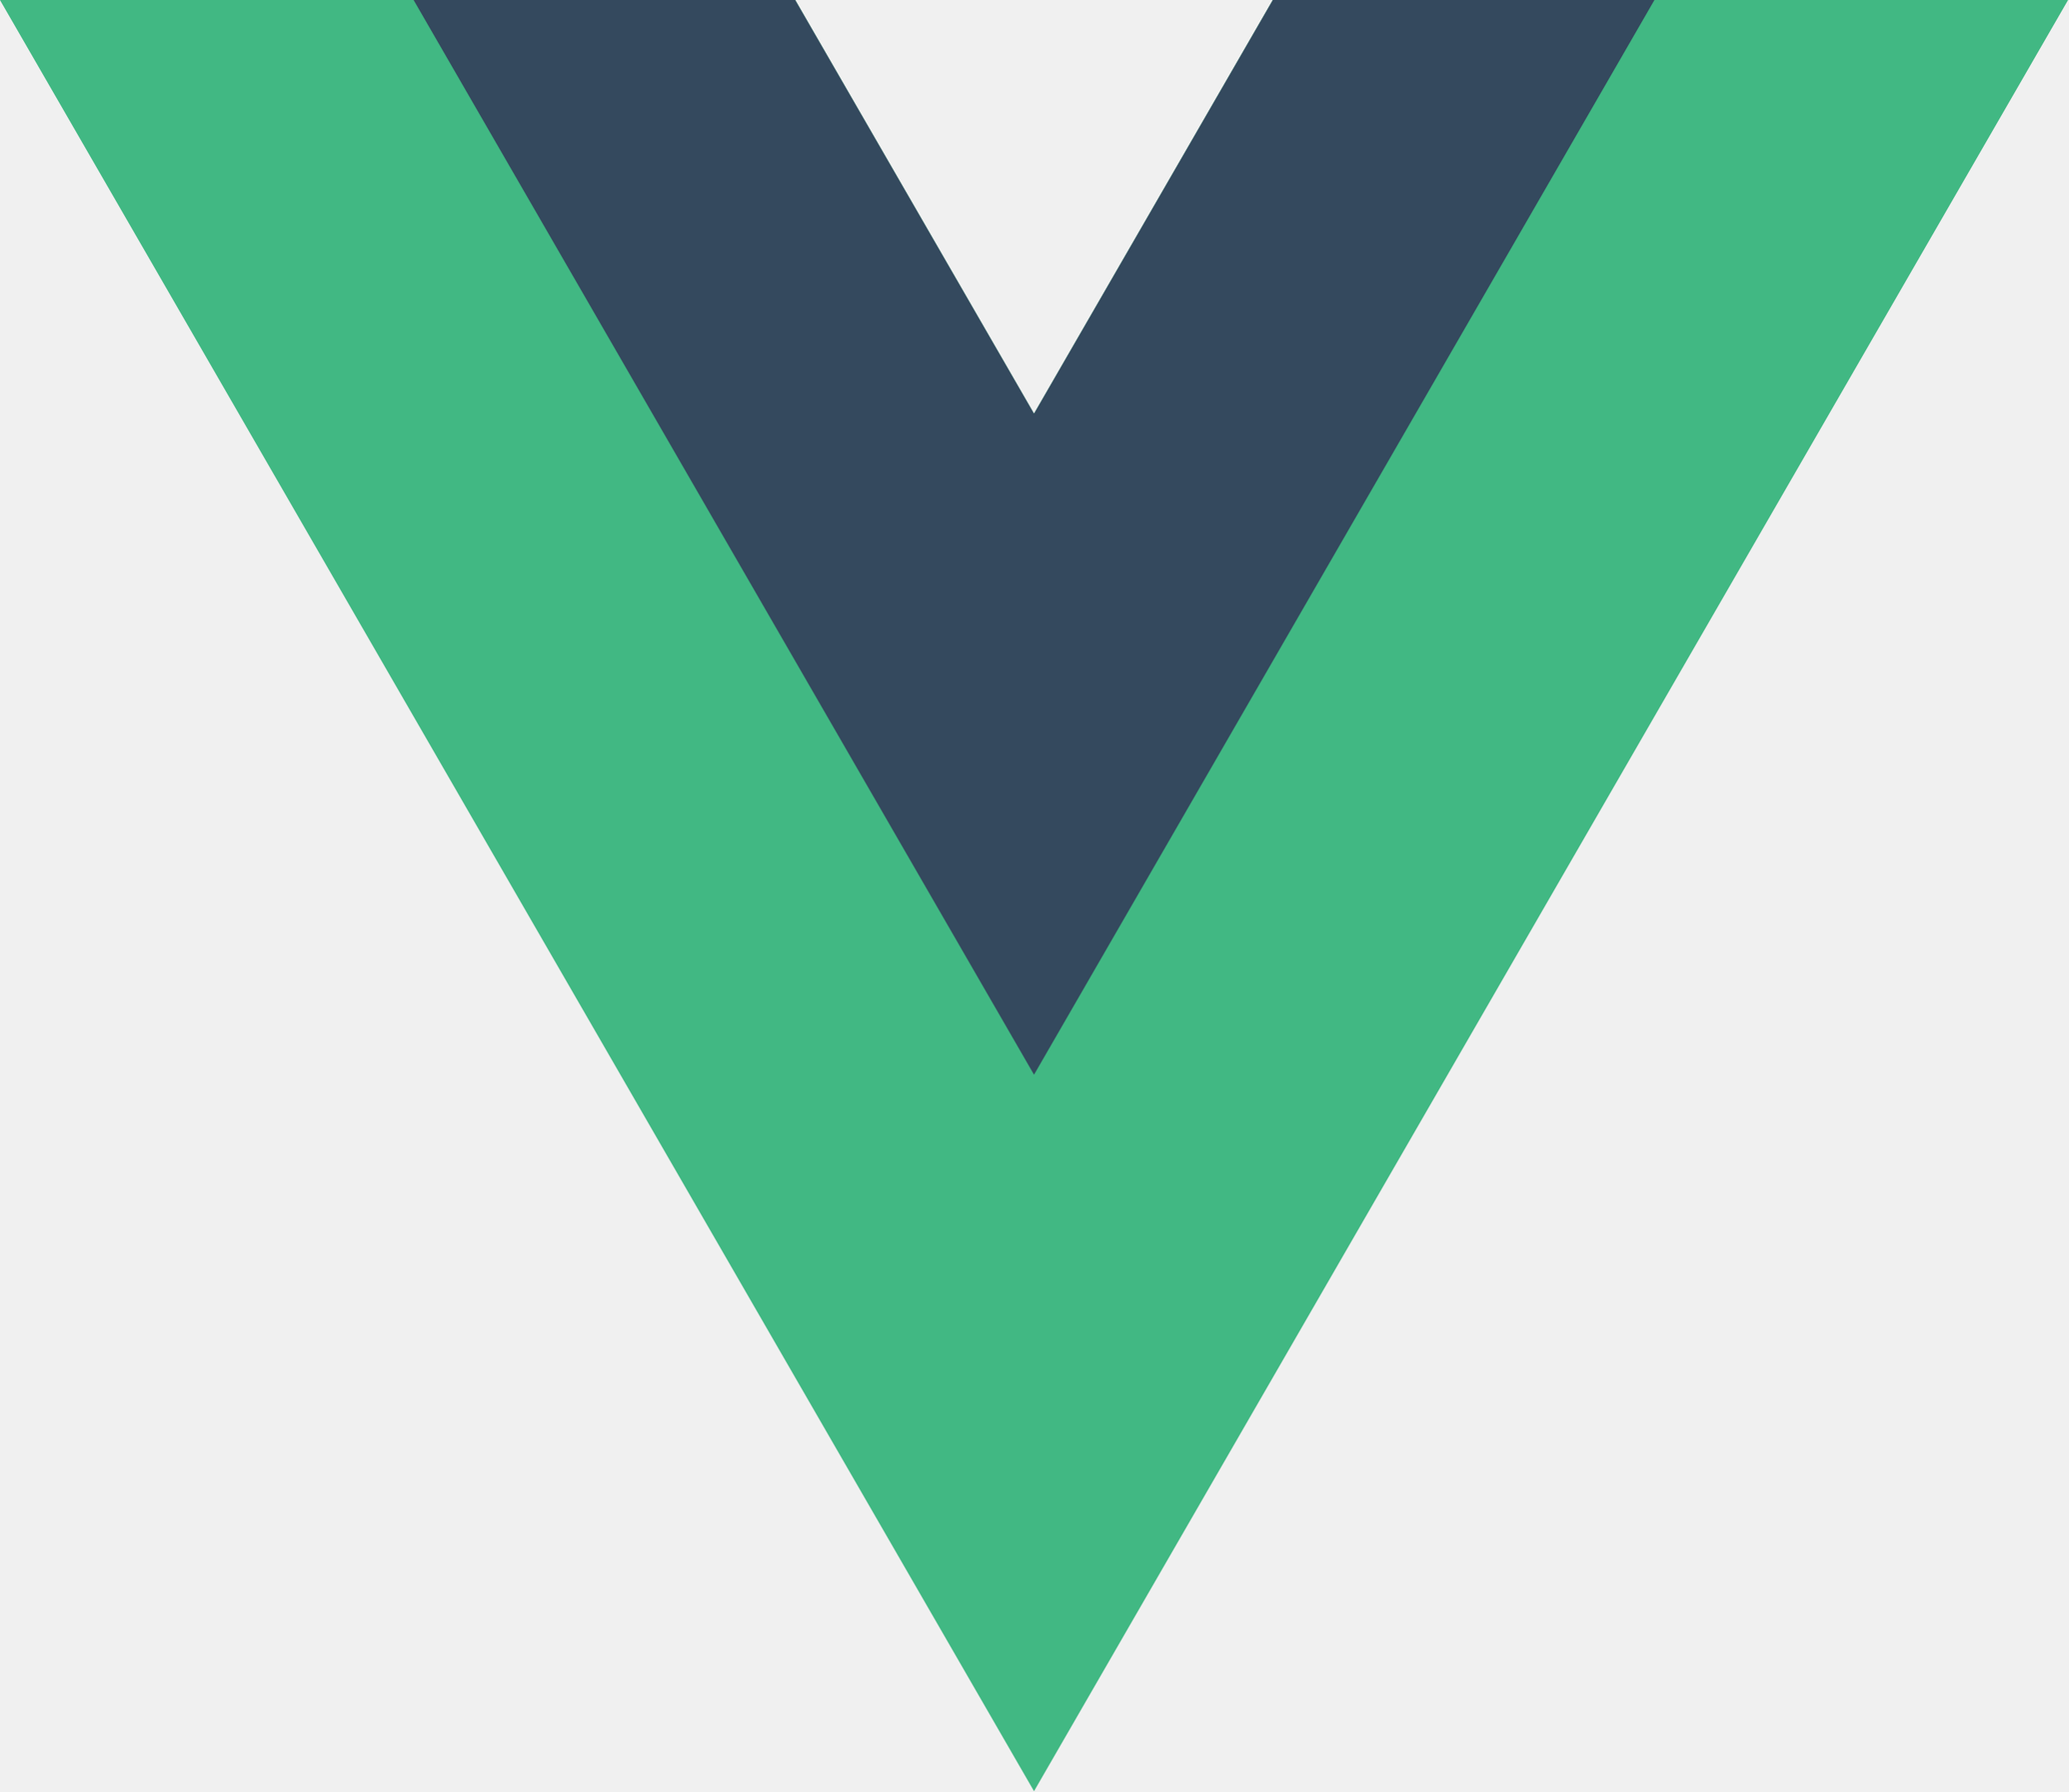
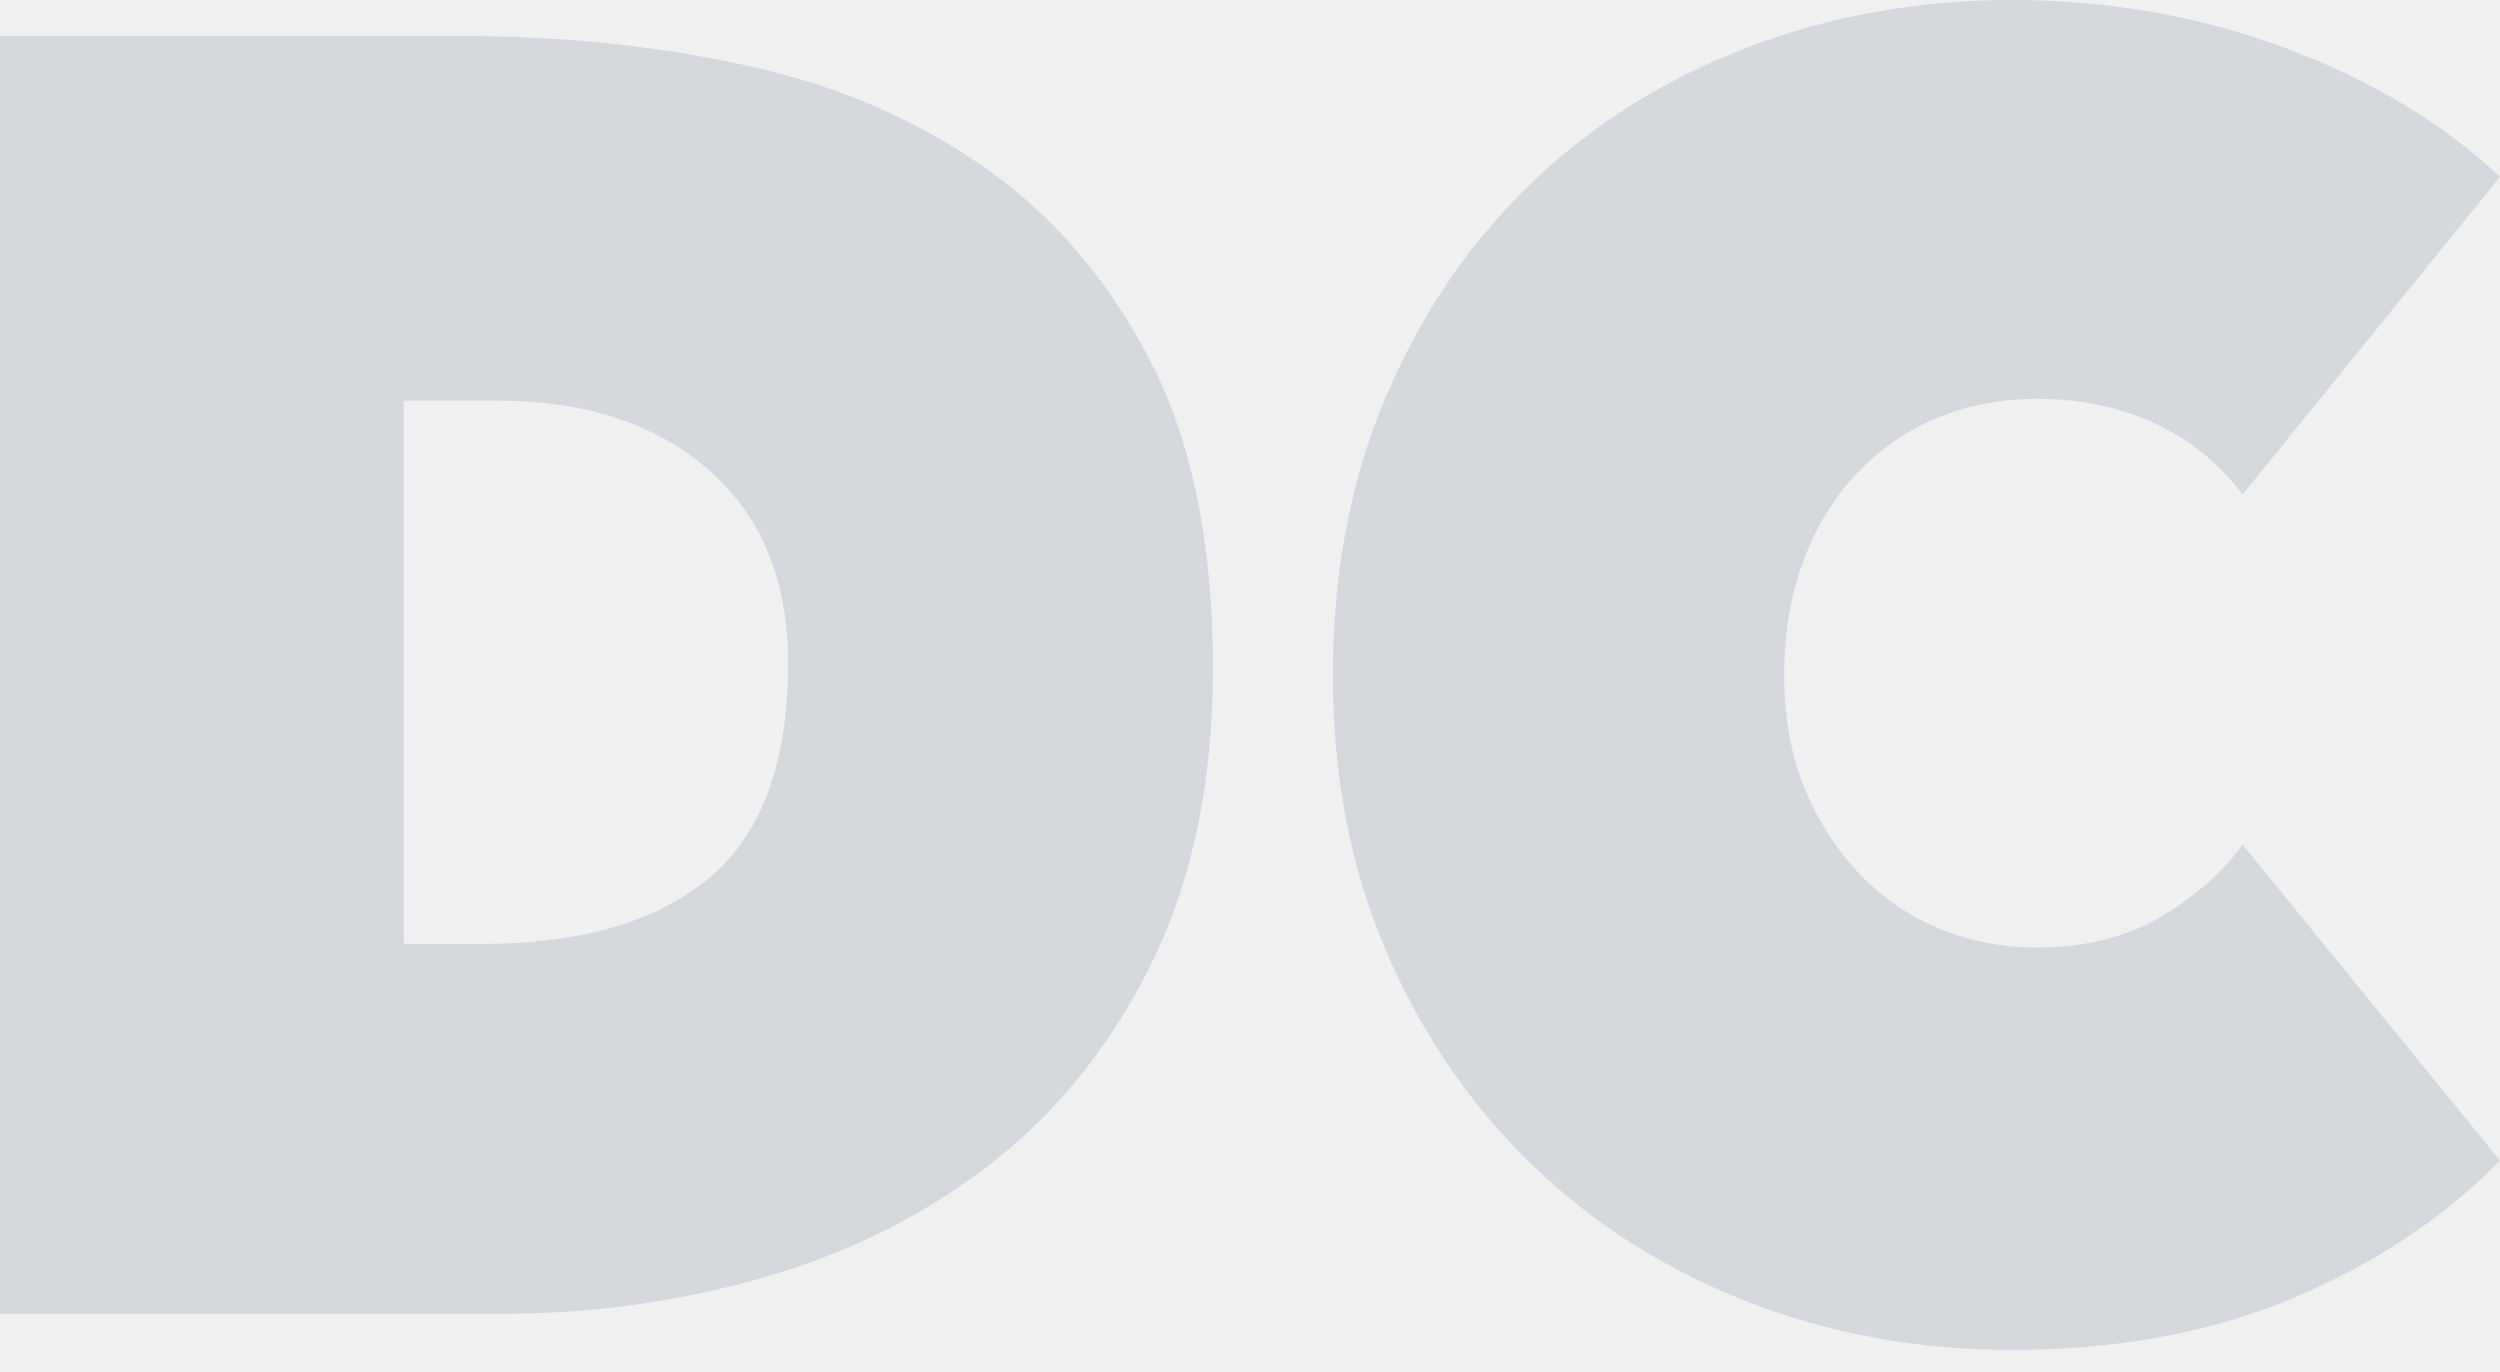
- <svg xmlns="http://www.w3.org/2000/svg" viewBox="0 0 261.76 226.69">
-   <path d="M161.096.001l-30.225 52.351L100.647.001H-.005l130.877 226.688L261.749.001z" fill="#41b883" />
-   <path d="M161.096.001l-30.225 52.351L100.647.001H52.346l78.526 136.01L209.398.001z" fill="#34495e" />
+ <svg xmlns="http://www.w3.org/2000/svg" width="82" height="45" viewBox="0 0 82 45" fill="none">
+   <path fill-rule="evenodd" clip-rule="evenodd" d="M13.242 13.142V30.96H15.787C19.025 30.96 21.512 30.242 23.247 28.807C24.981 27.371 25.849 25.021 25.849 21.756C25.849 19.042 24.981 16.929 23.247 15.414C21.512 13.899 19.199 13.142 16.307 13.142H13.242ZM0 43.095V1.184H15.267C18.505 1.184 21.599 1.51 24.548 2.161C27.497 2.812 30.099 3.937 32.355 5.535C34.61 7.133 36.412 9.255 37.761 11.899C39.111 14.543 39.785 17.878 39.785 21.903C39.785 25.573 39.14 28.75 37.848 31.434C36.556 34.118 34.831 36.318 32.673 38.034C30.513 39.751 28.026 41.024 25.213 41.852C22.398 42.681 19.468 43.095 16.423 43.095H0Z" fill="#D5D9DE" />
+   <mask id="mask0_157_242" style="mask-type:luminance" maskUnits="userSpaceOnUse" x="43" y="0" width="39" height="45">
+     <path fill-rule="evenodd" clip-rule="evenodd" d="M82 44.279H43.718L43.718 0H82V44.279Z" fill="white" />
+   </mask>
+   <g mask="url(#mask0_157_242)">
+     <path fill-rule="evenodd" clip-rule="evenodd" d="M43.718 22.14C43.718 18.786 44.296 15.746 45.453 13.023C46.609 10.3 48.19 7.972 50.195 6.038C52.199 4.105 54.561 2.615 57.279 1.569C59.996 0.524 62.897 0 65.982 0C69.142 0 72.13 0.524 74.945 1.569C77.758 2.615 80.111 4.025 82 5.801L73.557 16.22C72.785 15.194 71.822 14.414 70.666 13.882C69.509 13.349 68.217 13.082 66.791 13.082C65.635 13.082 64.555 13.29 63.553 13.704C62.55 14.118 61.674 14.721 60.922 15.509C60.17 16.299 59.582 17.256 59.158 18.381C58.733 19.505 58.522 20.759 58.522 22.14C58.522 23.521 58.743 24.755 59.187 25.84C59.63 26.925 60.228 27.862 60.98 28.651C61.731 29.441 62.608 30.042 63.611 30.457C64.613 30.871 65.673 31.078 66.791 31.078C68.371 31.078 69.731 30.744 70.868 30.072C72.005 29.401 72.901 28.612 73.557 27.704L82 38.064C80.149 39.958 77.874 41.468 75.176 42.592C72.477 43.717 69.412 44.279 65.982 44.279C62.897 44.279 59.996 43.747 57.279 42.681C54.561 41.615 52.199 40.106 50.195 38.152C48.19 36.199 46.609 33.871 45.453 31.167C44.296 28.464 43.718 25.455 43.718 22.14Z" fill="#D5D9DE" />
+   </g>
</svg>
